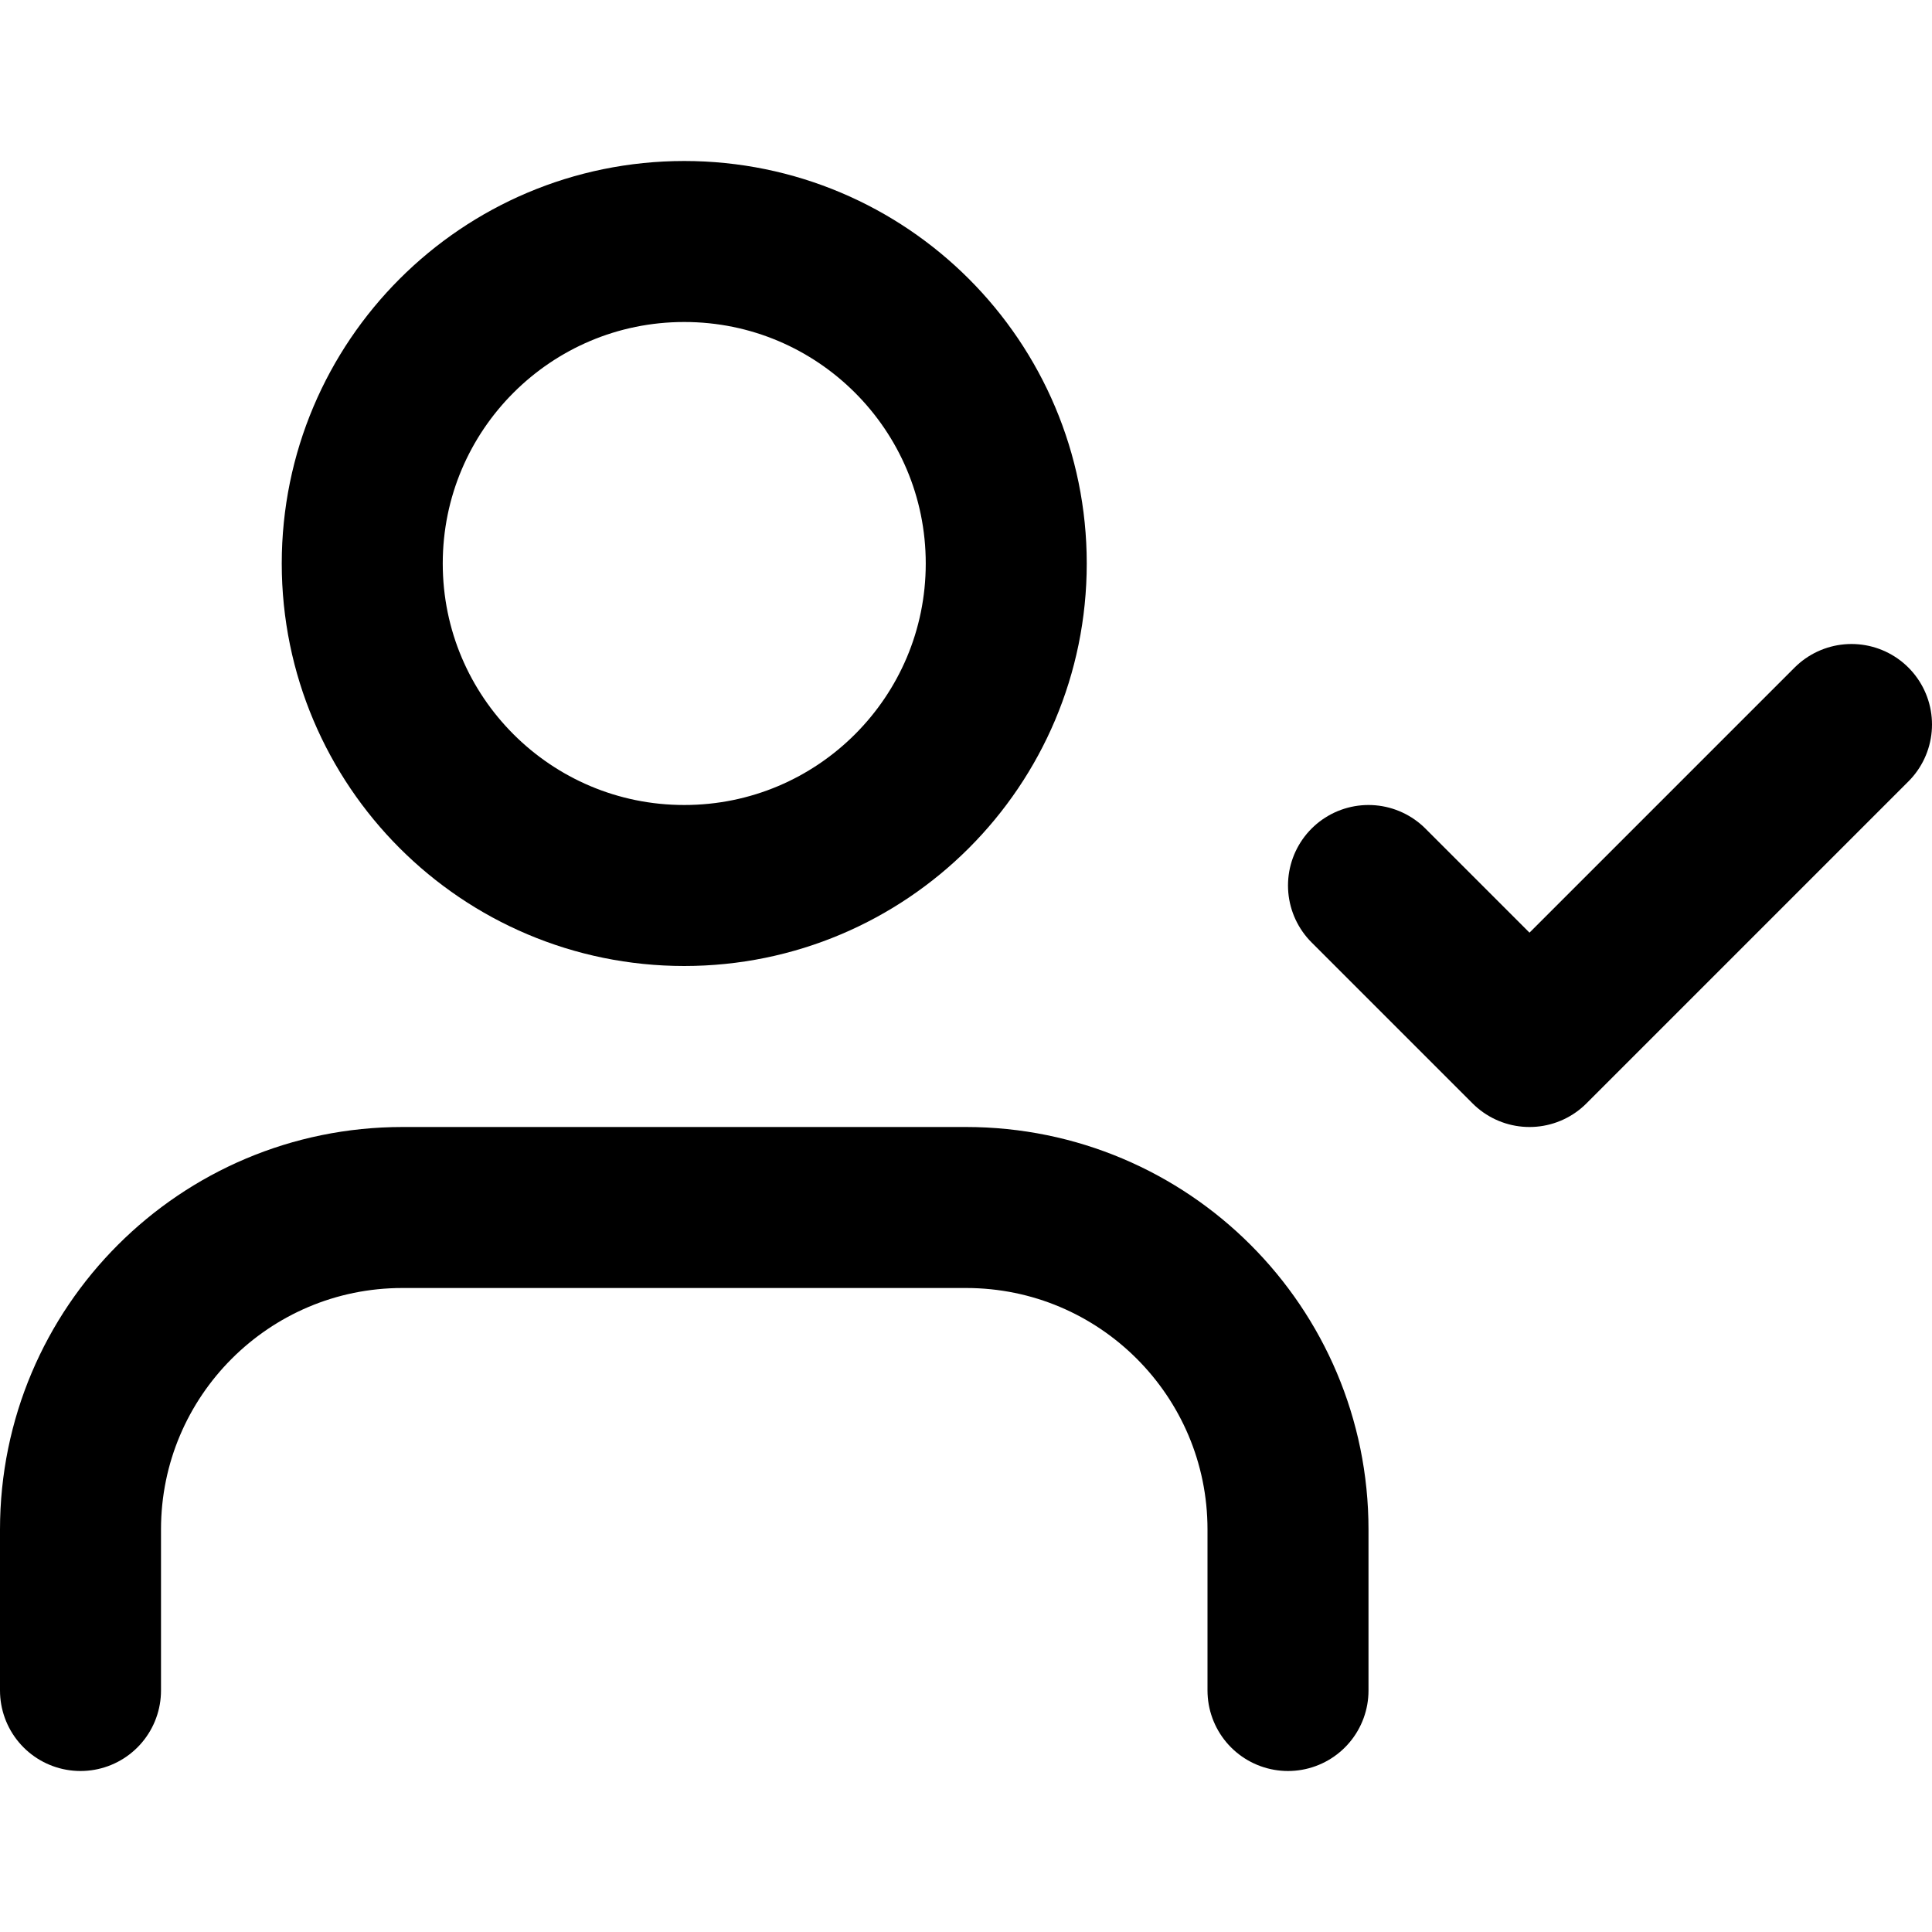
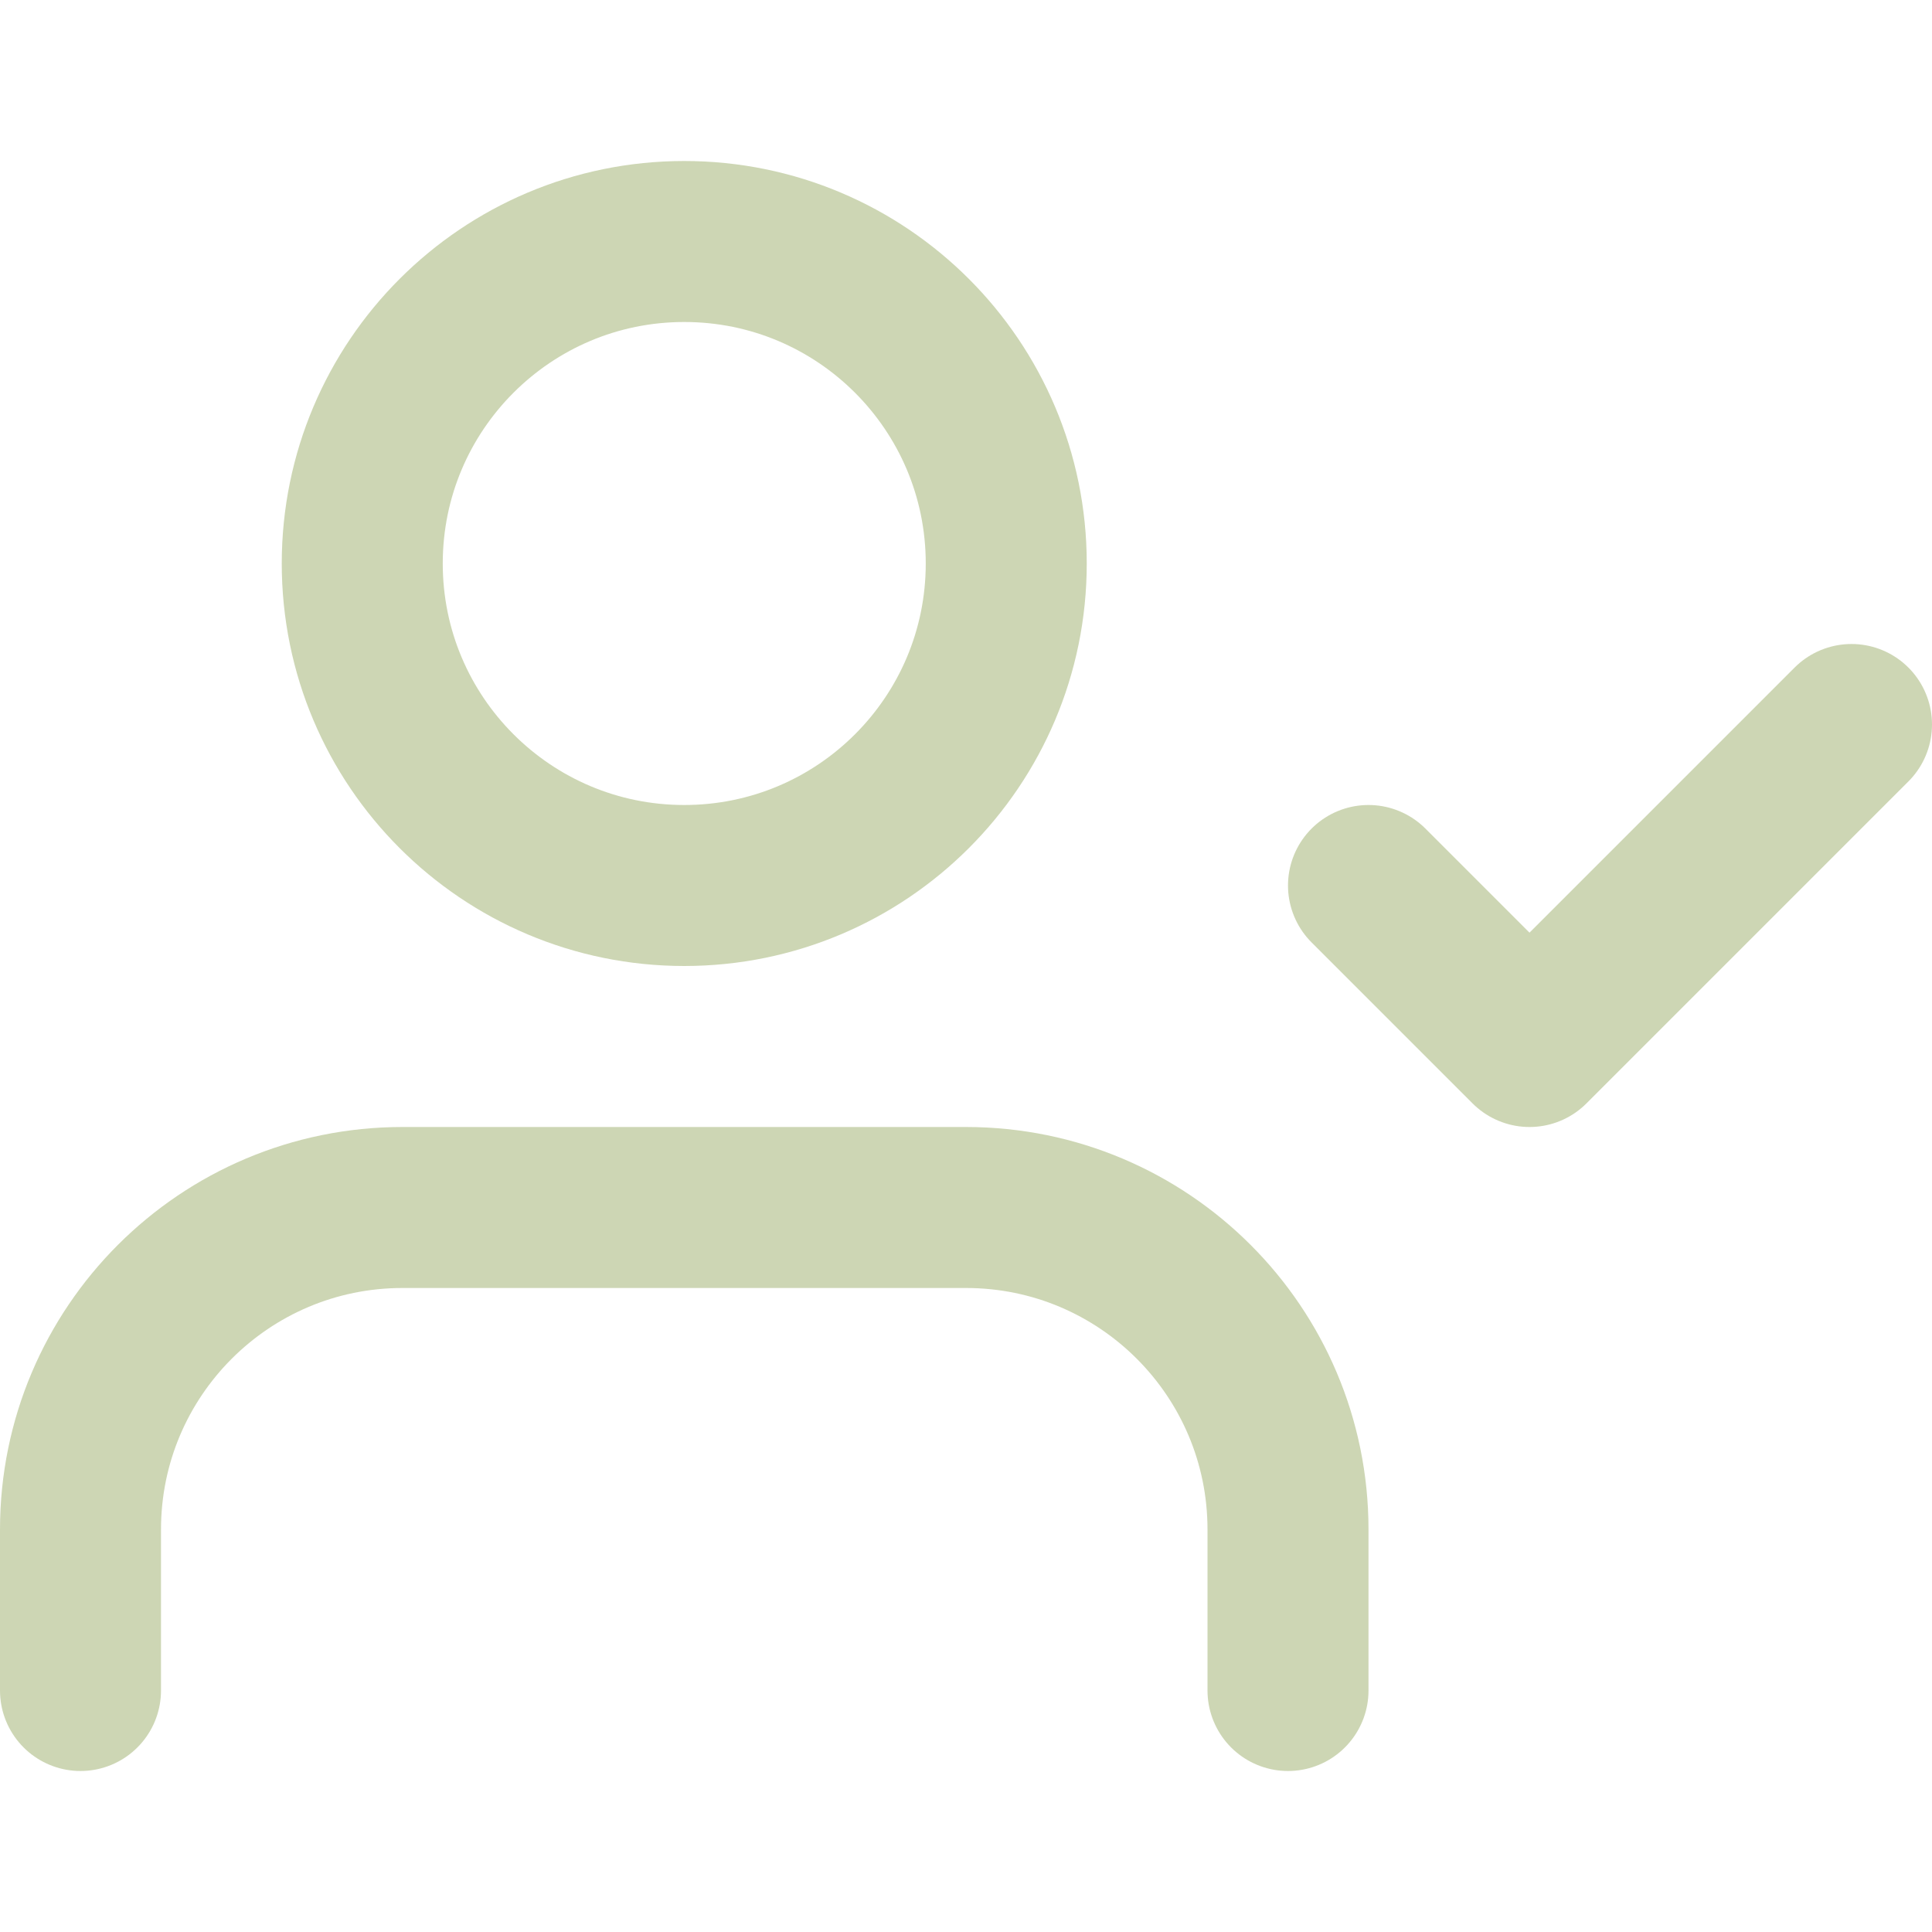
- <svg xmlns="http://www.w3.org/2000/svg" height="24" viewBox="0 0 24 24" width="24">
-   <path d="M16 21v-2a4 4 0 0 0-4-4H5a4 4 0 0 0-4 4v2" fill="none" stroke="#000" stroke-linecap="round" stroke-linejoin="round" stroke-width="2" />
-   <circle cx="8.5" cy="7" fill="none" r="4" stroke="#000" stroke-linecap="round" stroke-linejoin="round" stroke-width="2" />
-   <polyline fill="none" points="17 11 19 13 23 9" stroke="#000" stroke-linecap="round" stroke-linejoin="round" stroke-width="2" />
+ <svg xmlns="http://www.w3.org/2000/svg" height="24" viewBox="0 0 24 24" width="24" version="1.1" id="svg8">
+   <defs id="defs12" />
+   <path d="M16 21v-2a4 4 0 0 0-4-4H5a4 4 0 0 0-4 4v2" fill="none" stroke="#000" stroke-linecap="round" stroke-linejoin="round" stroke-width="2" id="path2" style="stroke:#cad3af;stroke-opacity:0.941" />
+   <circle cx="8.5" cy="7" fill="none" r="4" stroke="#000" stroke-linecap="round" stroke-linejoin="round" stroke-width="2" id="circle4" style="stroke:#cad3af;stroke-opacity:0.941" />
+   <polyline fill="none" points="17 11 19 13 23 9" stroke="#000" stroke-linecap="round" stroke-linejoin="round" stroke-width="2" id="polyline6" style="stroke:#cad3af;stroke-opacity:0.941" />
</svg>
